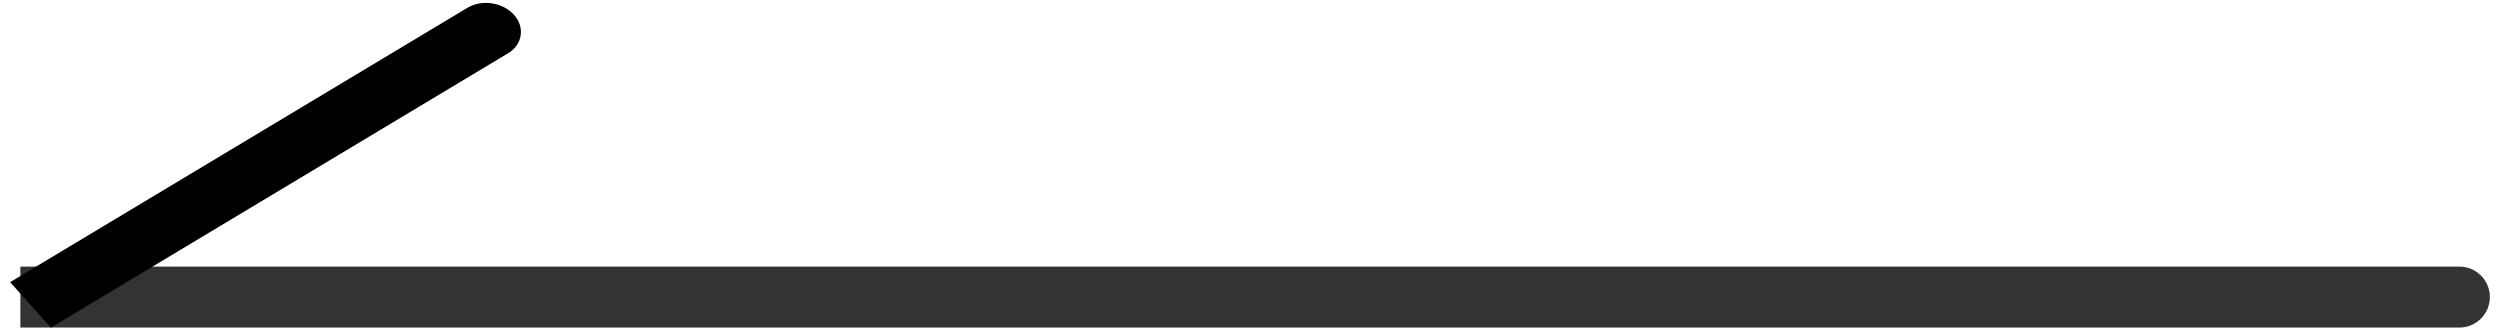
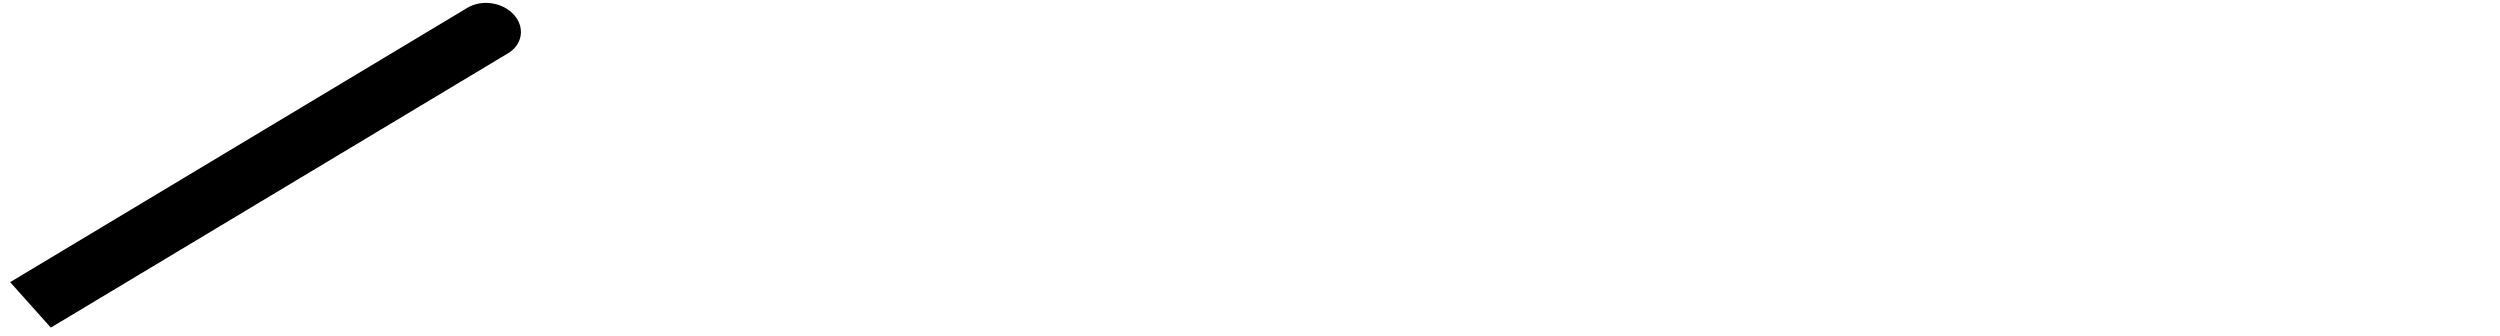
<svg xmlns="http://www.w3.org/2000/svg" width="82" height="11" viewBox="0 0 82 11" fill="none">
-   <path d="M80.668 10.744C81.22 10.744 81.668 10.296 81.668 9.744C81.668 9.192 81.22 8.744 80.668 8.744L80.668 10.744ZM0.668 10.744L80.668 10.744L80.668 8.744L0.668 8.744L0.668 10.744Z" fill="#333333" />
+   <path d="M80.668 10.744C81.22 10.744 81.668 10.296 81.668 9.744C81.668 9.192 81.22 8.744 80.668 8.744L80.668 10.744ZM0.668 10.744L80.668 10.744L80.668 8.744L0.668 8.744L0.668 10.744Z" fill="#1a1b1f333" />
  <path d="M16.667 1.745C17.141 1.461 17.226 0.897 16.858 0.486C16.489 0.074 15.806 -0.029 15.333 0.255L16.667 1.745ZM1.667 10.745L16.667 1.745L15.333 0.255L0.333 9.255L1.667 10.745Z" fill="black" />
</svg>
